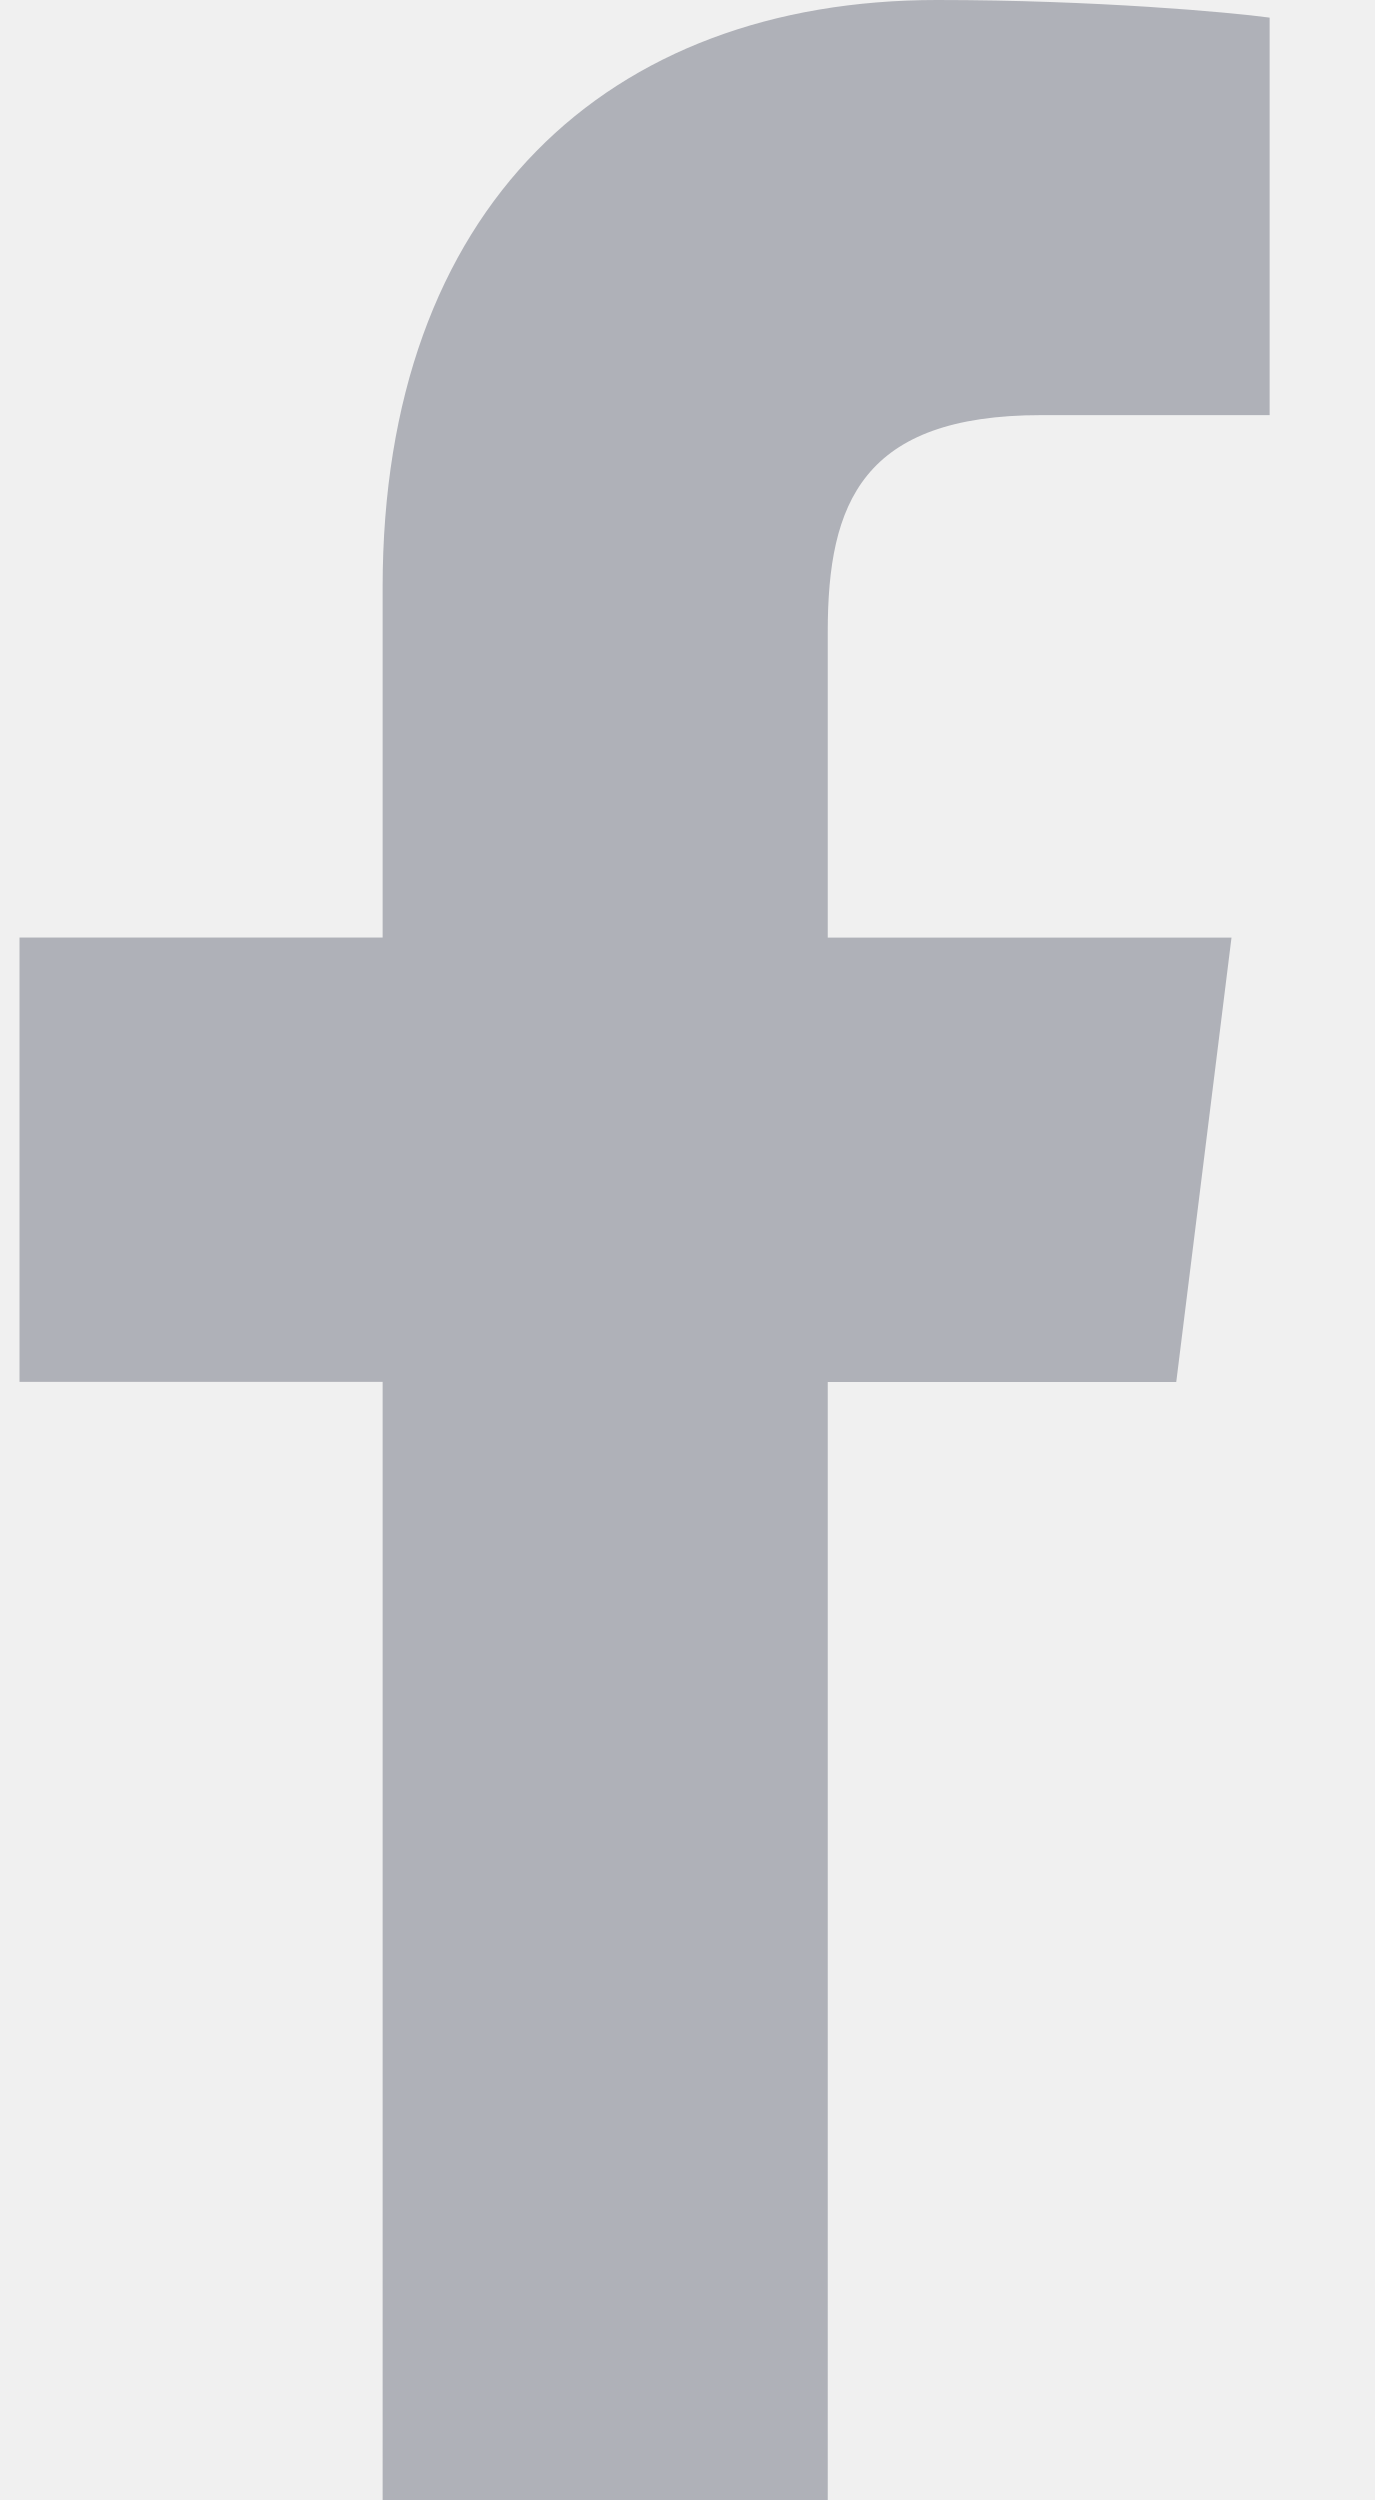
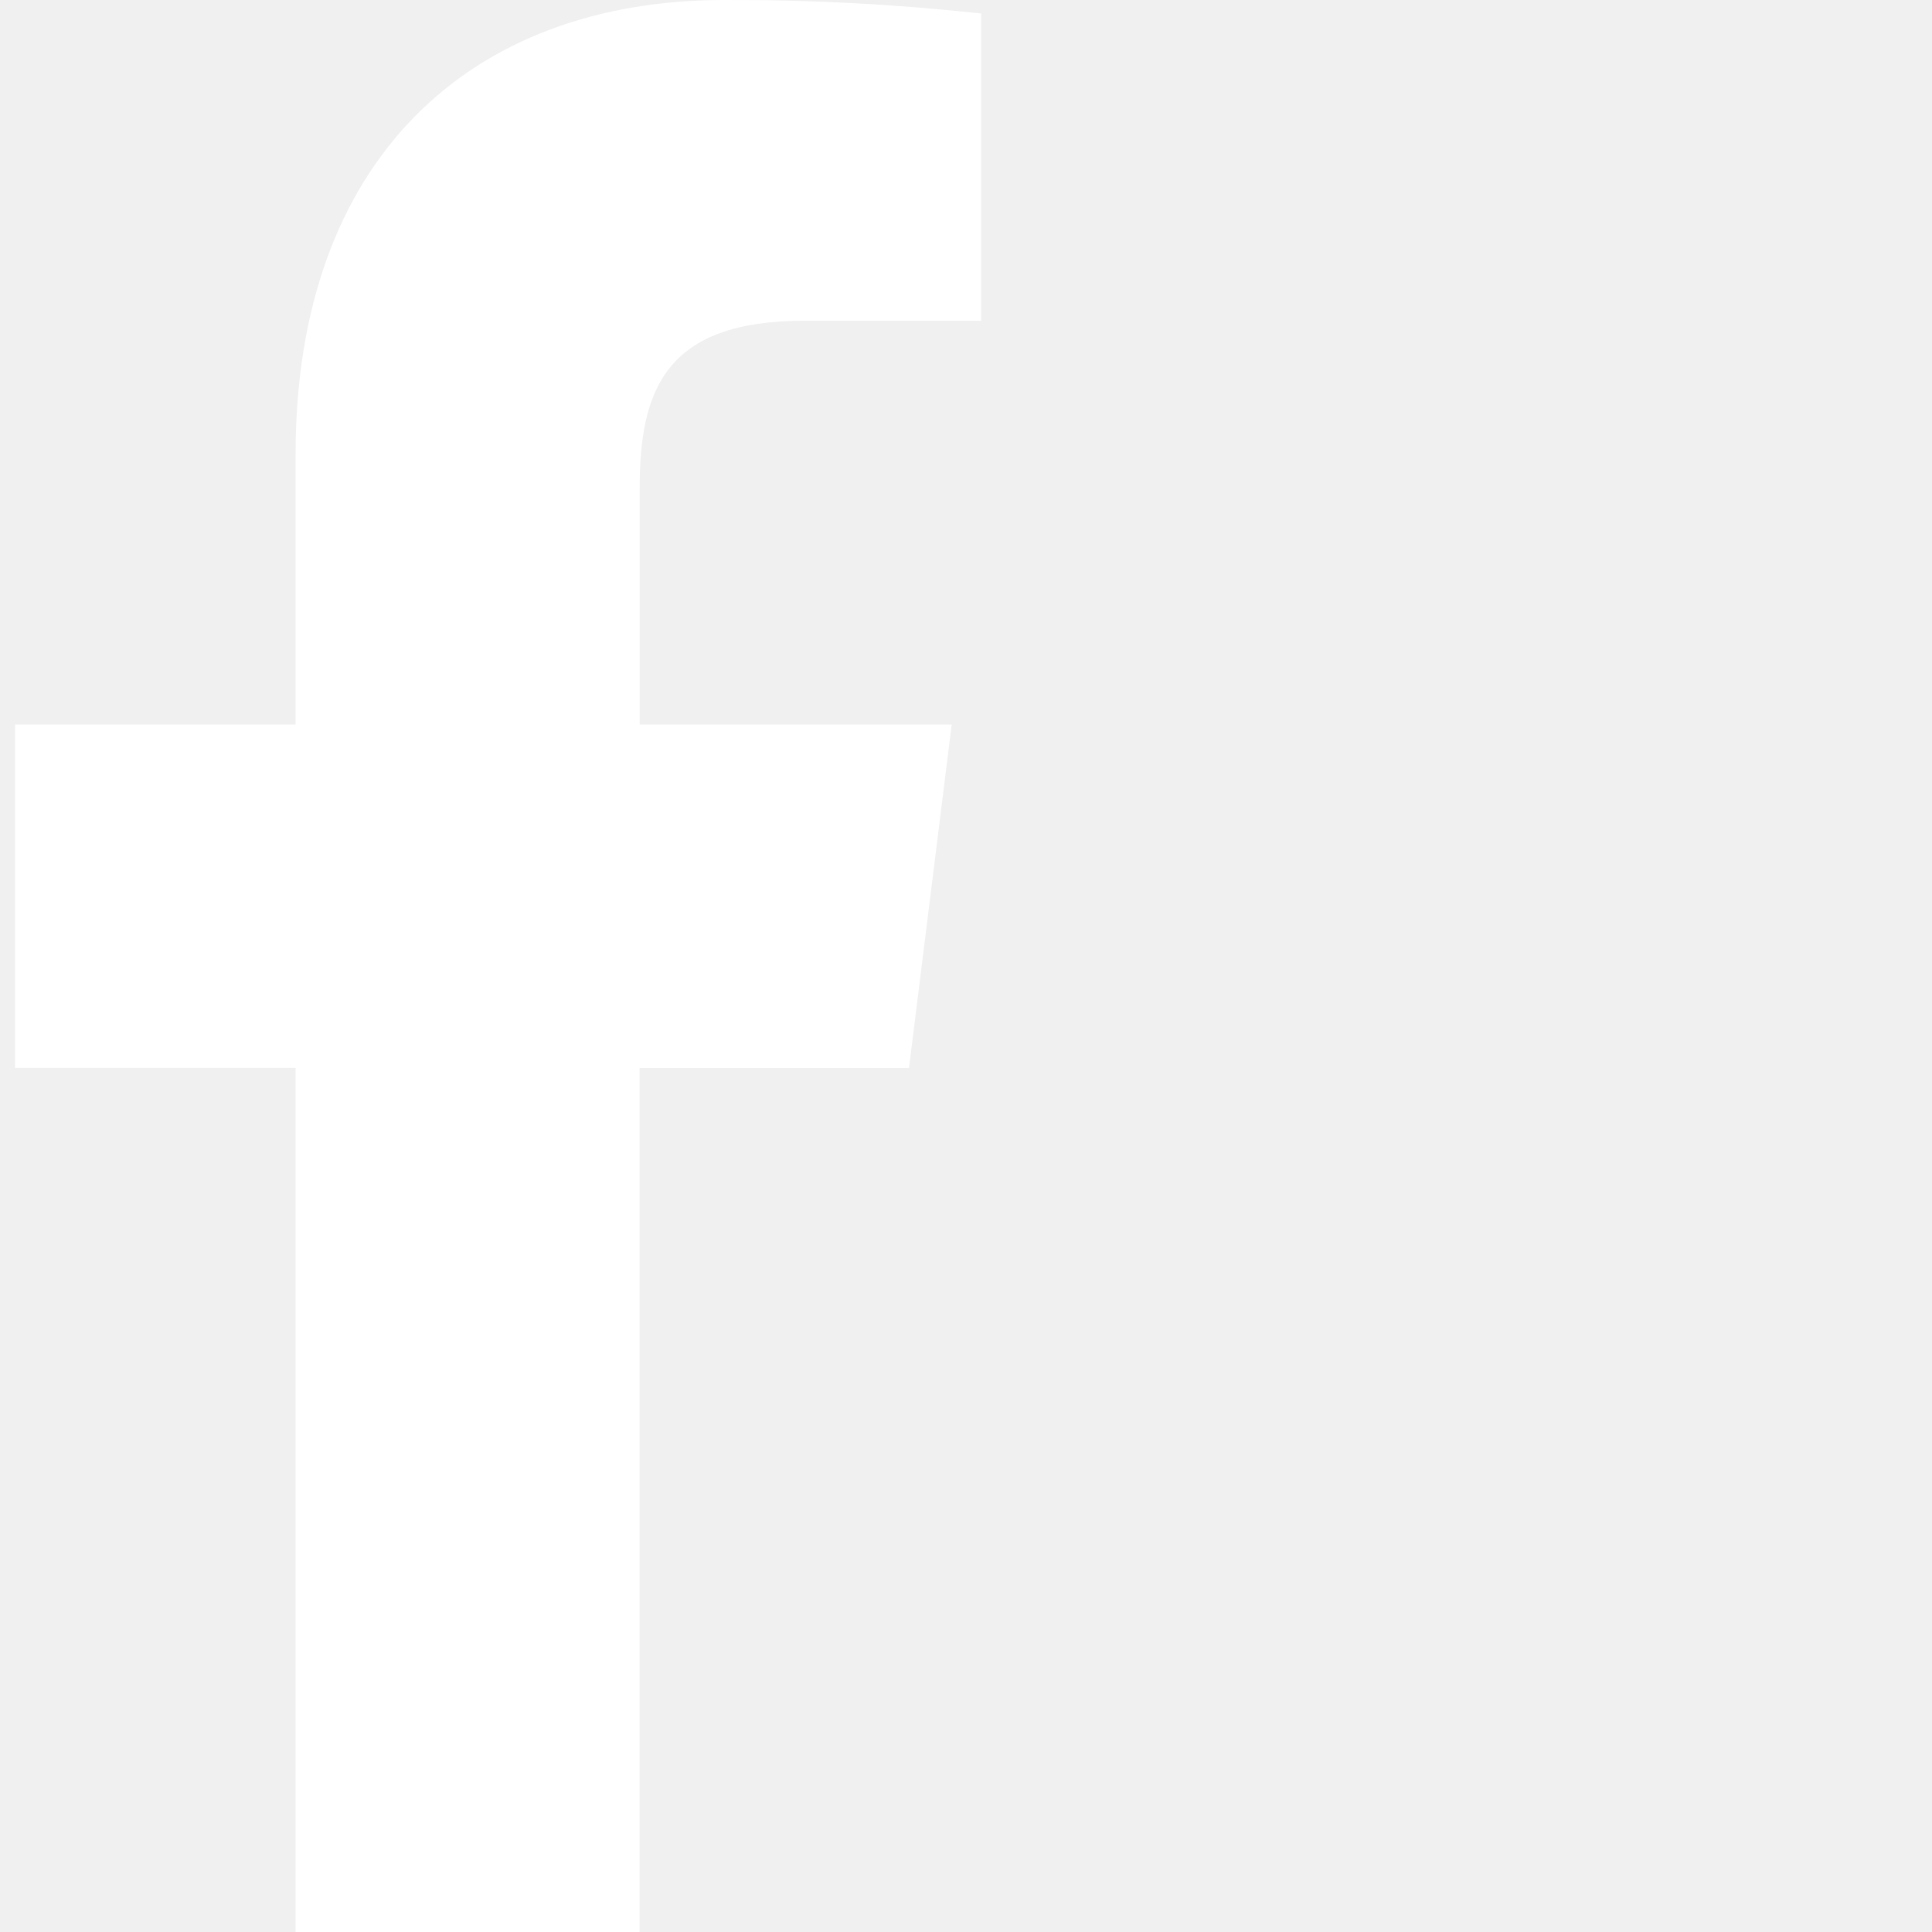
- <svg xmlns="http://www.w3.org/2000/svg" width="11" height="20" viewBox="0 0 11 20" fill="none">
-   <path d="M8.331 3.321H10.157V0.141C9.842 0.098 8.758 0 7.497 0C4.864 0 3.061 1.656 3.061 4.699V7.5H0.156V11.055H3.061V20H6.622V11.056H9.41L9.852 7.501H6.622V5.052C6.622 4.024 6.899 3.321 8.331 3.321Z" fill="#AFB1B8" />
+ <svg xmlns="http://www.w3.org/2000/svg" width="20" height="20" fill="none">
+   <path d="M8.33 3.32h1.827V.14A23.579 23.579 0 007.497 0C4.864 0 3.06 1.656 3.06 4.7v2.8H.156v3.555H3.06V20h3.561v-8.944H9.41L9.852 7.5h-3.23V5.05c0-1.027.277-1.73 1.709-1.73z" fill="#ffffff" />
</svg>
